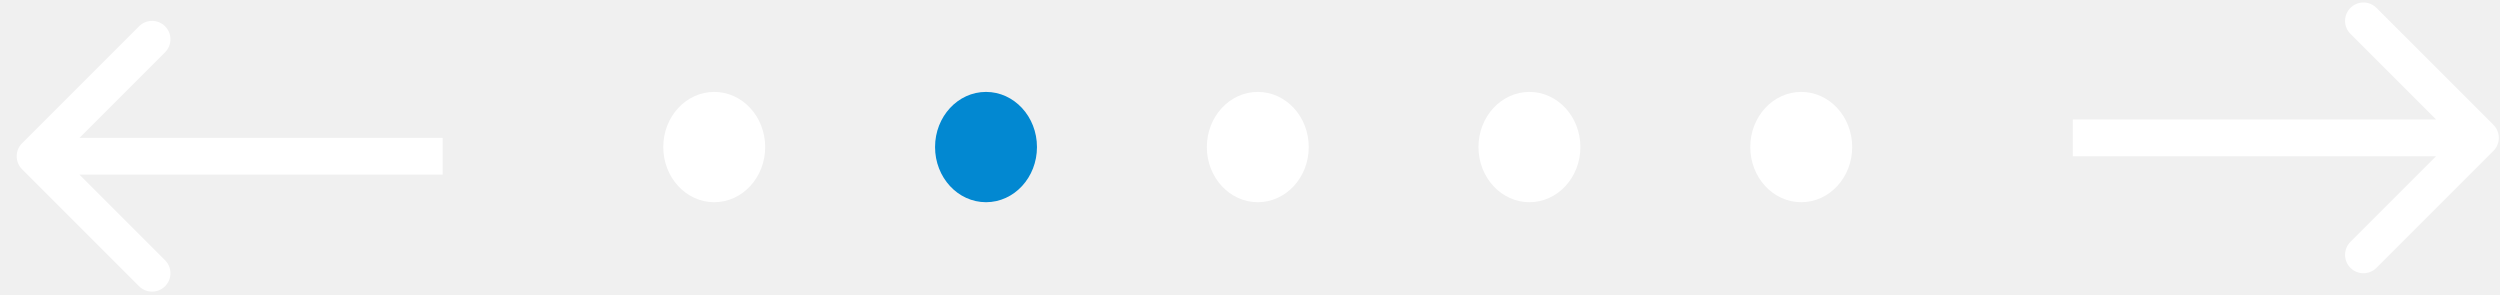
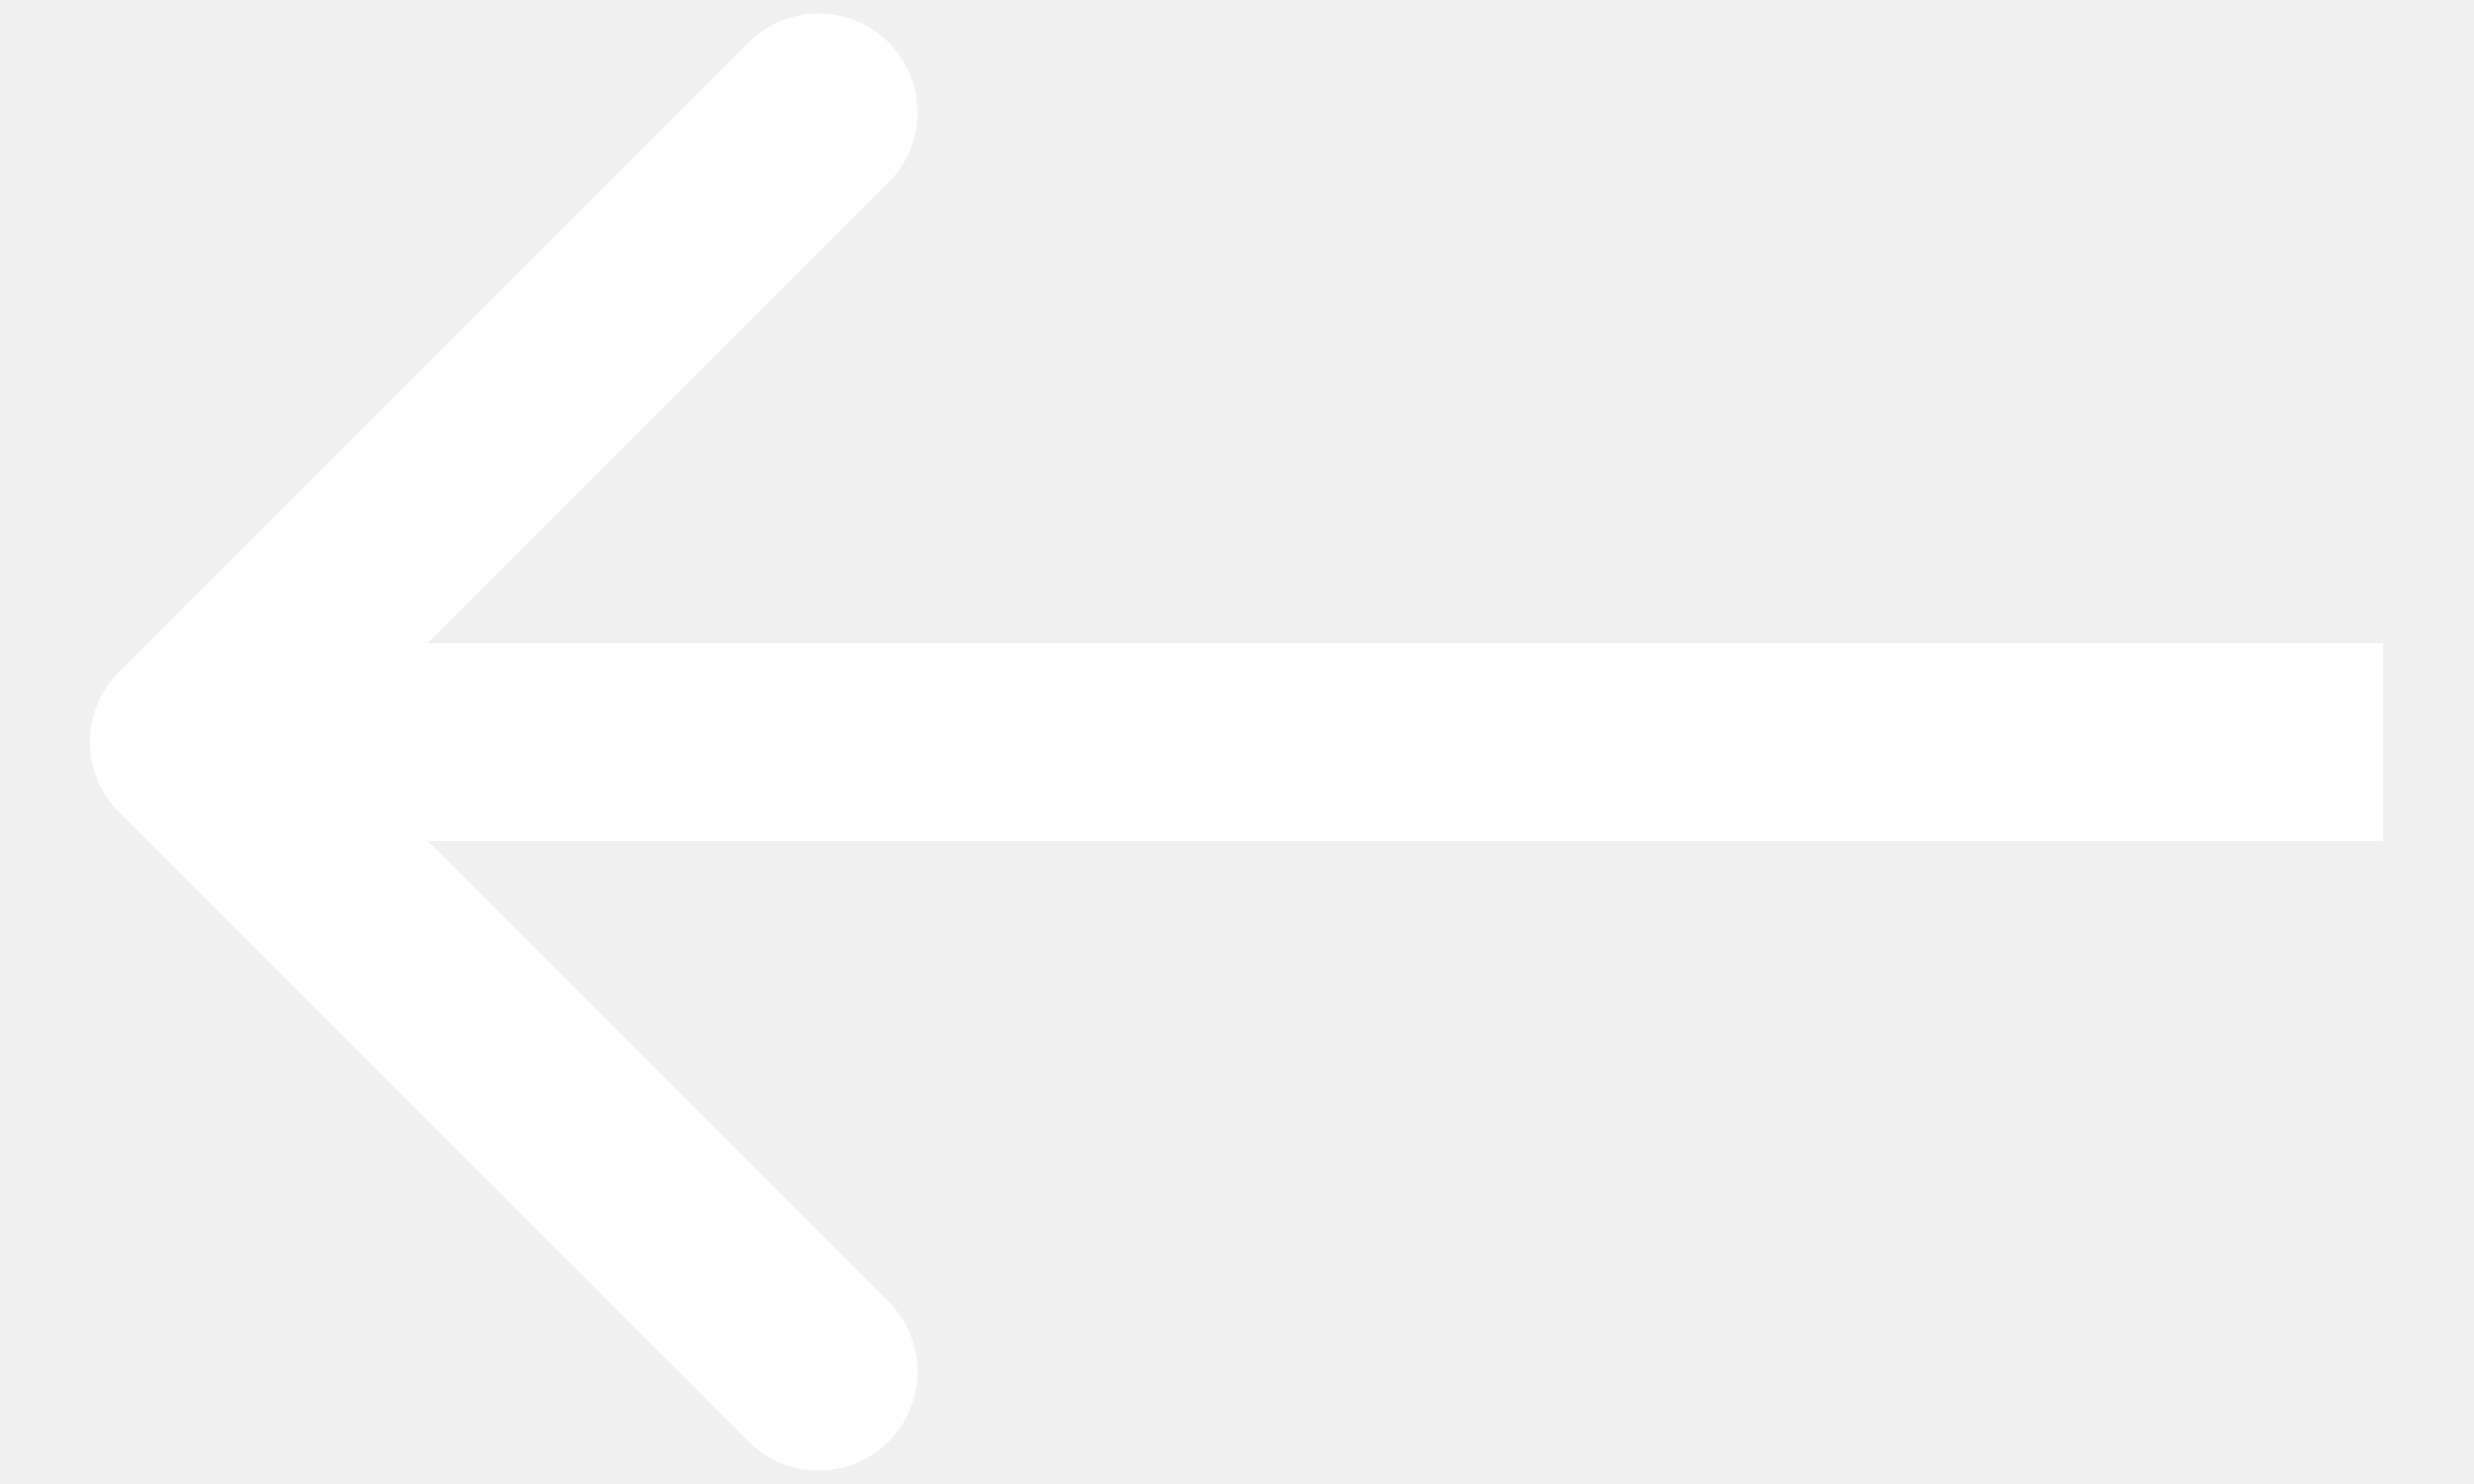
- <svg xmlns="http://www.w3.org/2000/svg" width="136" height="16" viewBox="0 0 136 16" fill="none">
-   <ellipse cx="38.854" cy="8" rx="2.772" ry="3" fill="white" />
-   <ellipse cx="53.639" cy="8" rx="2.772" ry="3" fill="#0288D1" />
-   <ellipse cx="68.424" cy="8" rx="2.772" ry="3" fill="white" />
-   <ellipse cx="83.201" cy="8" rx="2.772" ry="3" fill="white" />
-   <path d="M135.643 8.207C136.033 7.817 136.033 7.183 135.643 6.793L129.279 0.429C128.888 0.038 128.255 0.038 127.864 0.429C127.474 0.819 127.474 1.453 127.864 1.843L133.521 7.5L127.864 13.157C127.474 13.547 127.474 14.181 127.864 14.571C128.255 14.962 128.888 14.962 129.279 14.571L135.643 8.207ZM112.762 8.5H134.936V6.5H112.762V8.5Z" fill="white" />
-   <ellipse cx="97.987" cy="8" rx="2.772" ry="3" fill="white" />
-   <path d="M1.201 7.793C0.811 8.183 0.811 8.817 1.201 9.207L7.565 15.571C7.956 15.962 8.589 15.962 8.979 15.571C9.37 15.181 9.37 14.547 8.979 14.157L3.322 8.5L8.979 2.843C9.37 2.453 9.37 1.819 8.979 1.429C8.589 1.038 7.956 1.038 7.565 1.429L1.201 7.793ZM24.082 7.5L1.908 7.5V9.5L24.082 9.5V7.5Z" fill="white" />
+ <svg xmlns="http://www.w3.org/2000/svg" width="25" height="15" viewBox="0 0 25 15" fill="none">
+   <path d="M1.201 6.793C0.811 7.183 0.811 7.817 1.201 8.207L7.565 14.571C7.956 14.962 8.589 14.962 8.979 14.571C9.37 14.181 9.37 13.547 8.979 13.157L3.322 7.5L8.979 1.843C9.37 1.453 9.37 0.819 8.979 0.429C8.589 0.038 7.956 0.038 7.565 0.429L1.201 6.793ZM24.082 6.5L1.908 6.5V8.5L24.082 8.5V6.5Z" fill="white" />
</svg>
